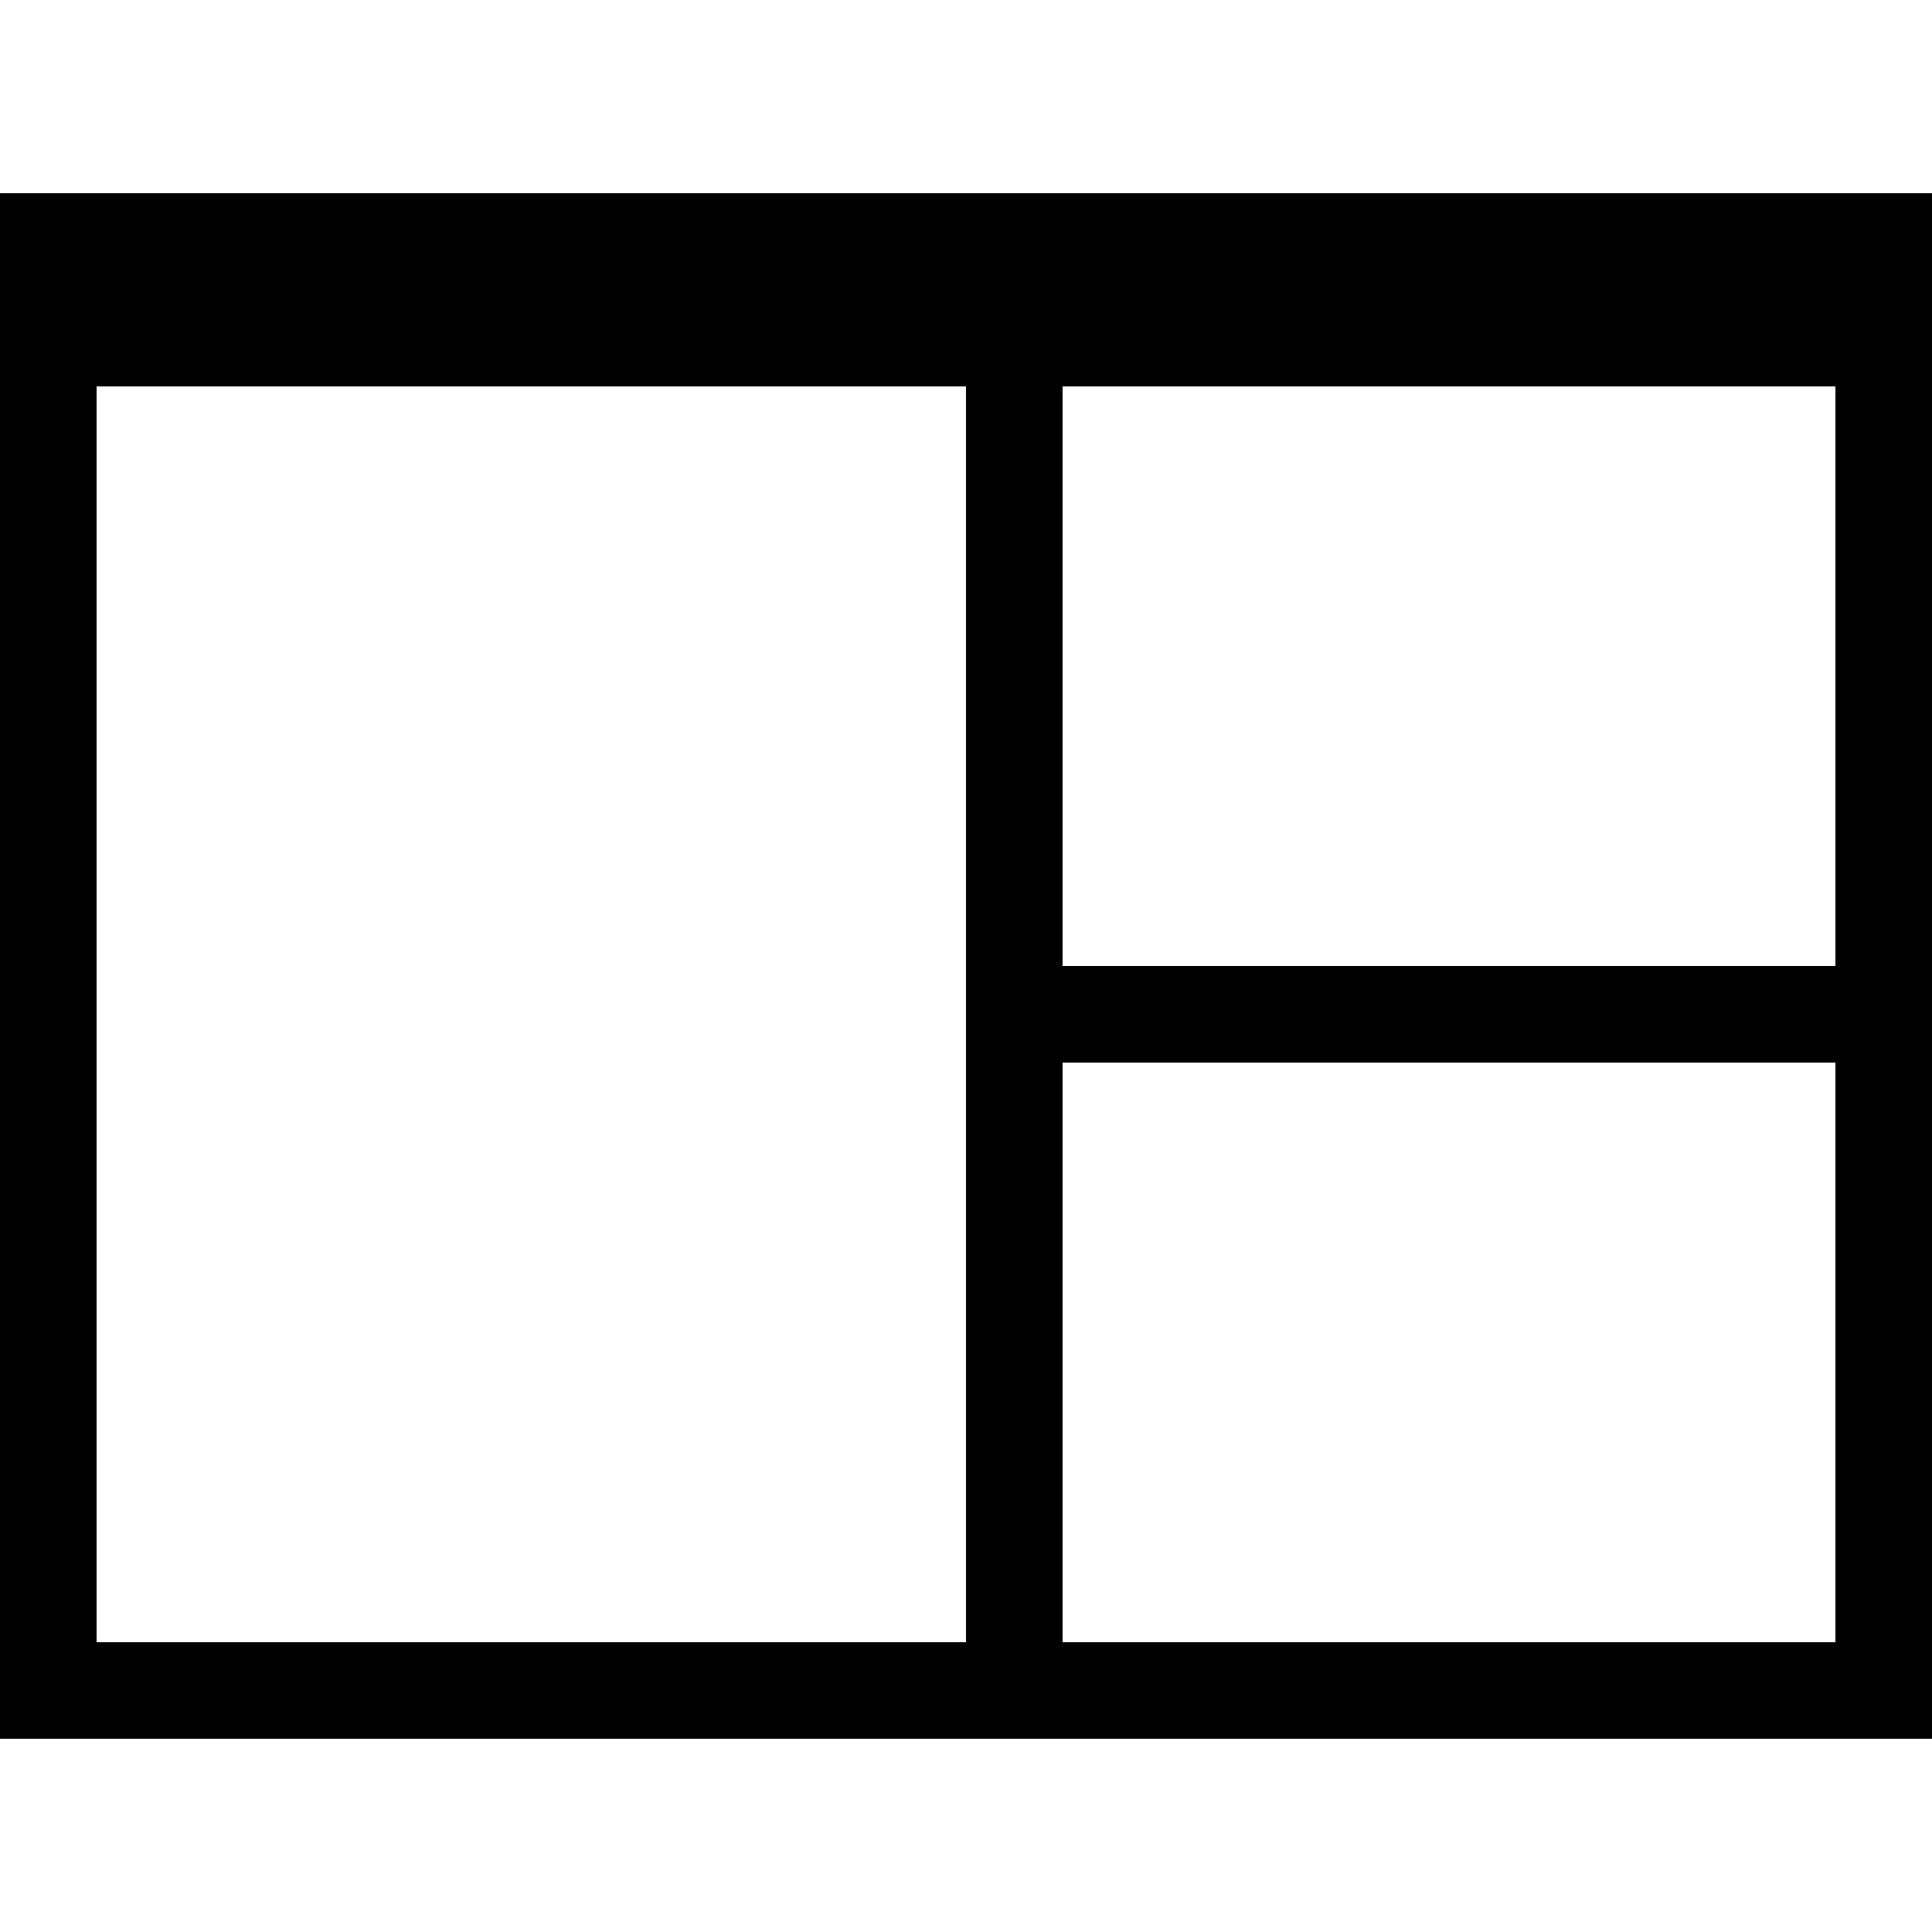
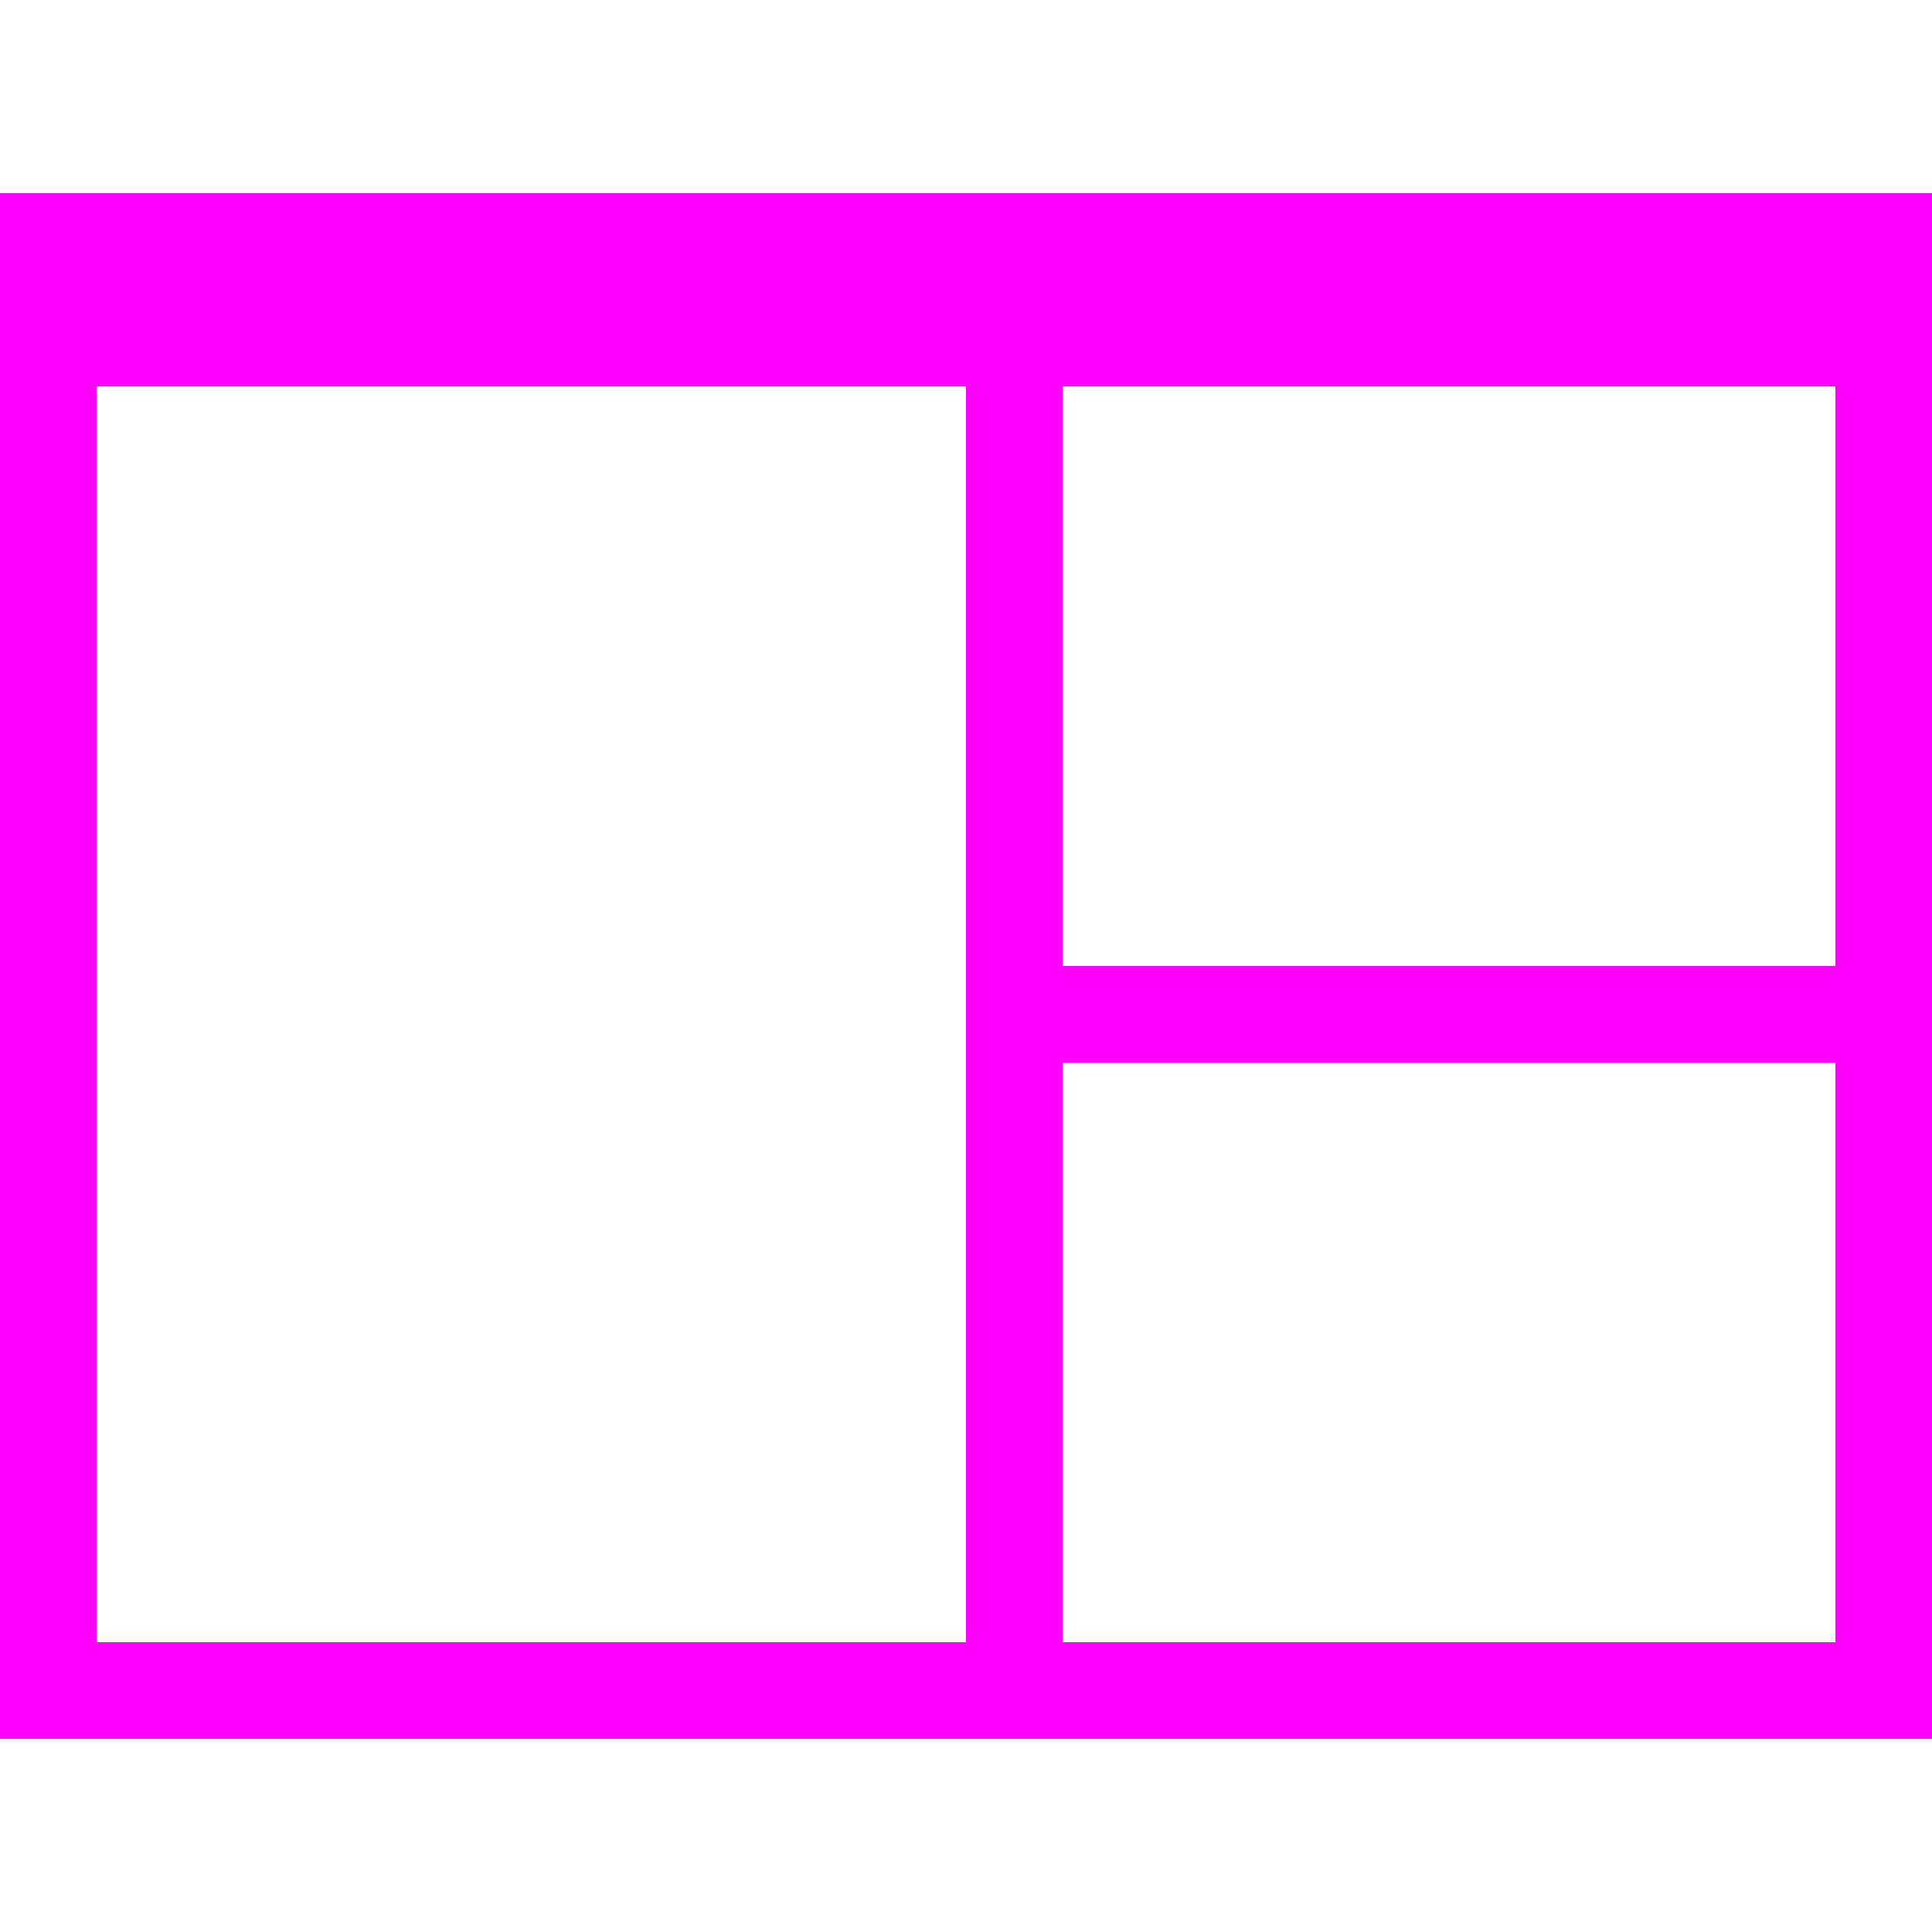
<svg xmlns="http://www.w3.org/2000/svg" width="20" height="20" viewBox="0 0 20 20">
  <g fill="none" fill-rule="evenodd">
    <rect width="20" height="20" />
-     <path fill="#000000" fill-rule="nonzero" d="M0,2 L20,2 L20,18 L0,18 L0,2 Z M1,4 L1,17 L10,17 L10,4 L1,4 Z M11,4 L11,10 L19,10 L19,4 L11,4 Z M11,11 L11,17 L19,17 L19,11 L11,11 Z" />
+     <path fill="#FF00FF" fill-rule="nonzero" d="M0,2 L20,2 L20,18 L0,18 L0,2 Z M1,4 L1,17 L10,17 L10,4 L1,4 Z M11,4 L11,10 L19,10 L19,4 L11,4 Z M11,11 L11,17 L19,17 L19,11 L11,11 Z" />
  </g>
</svg>
